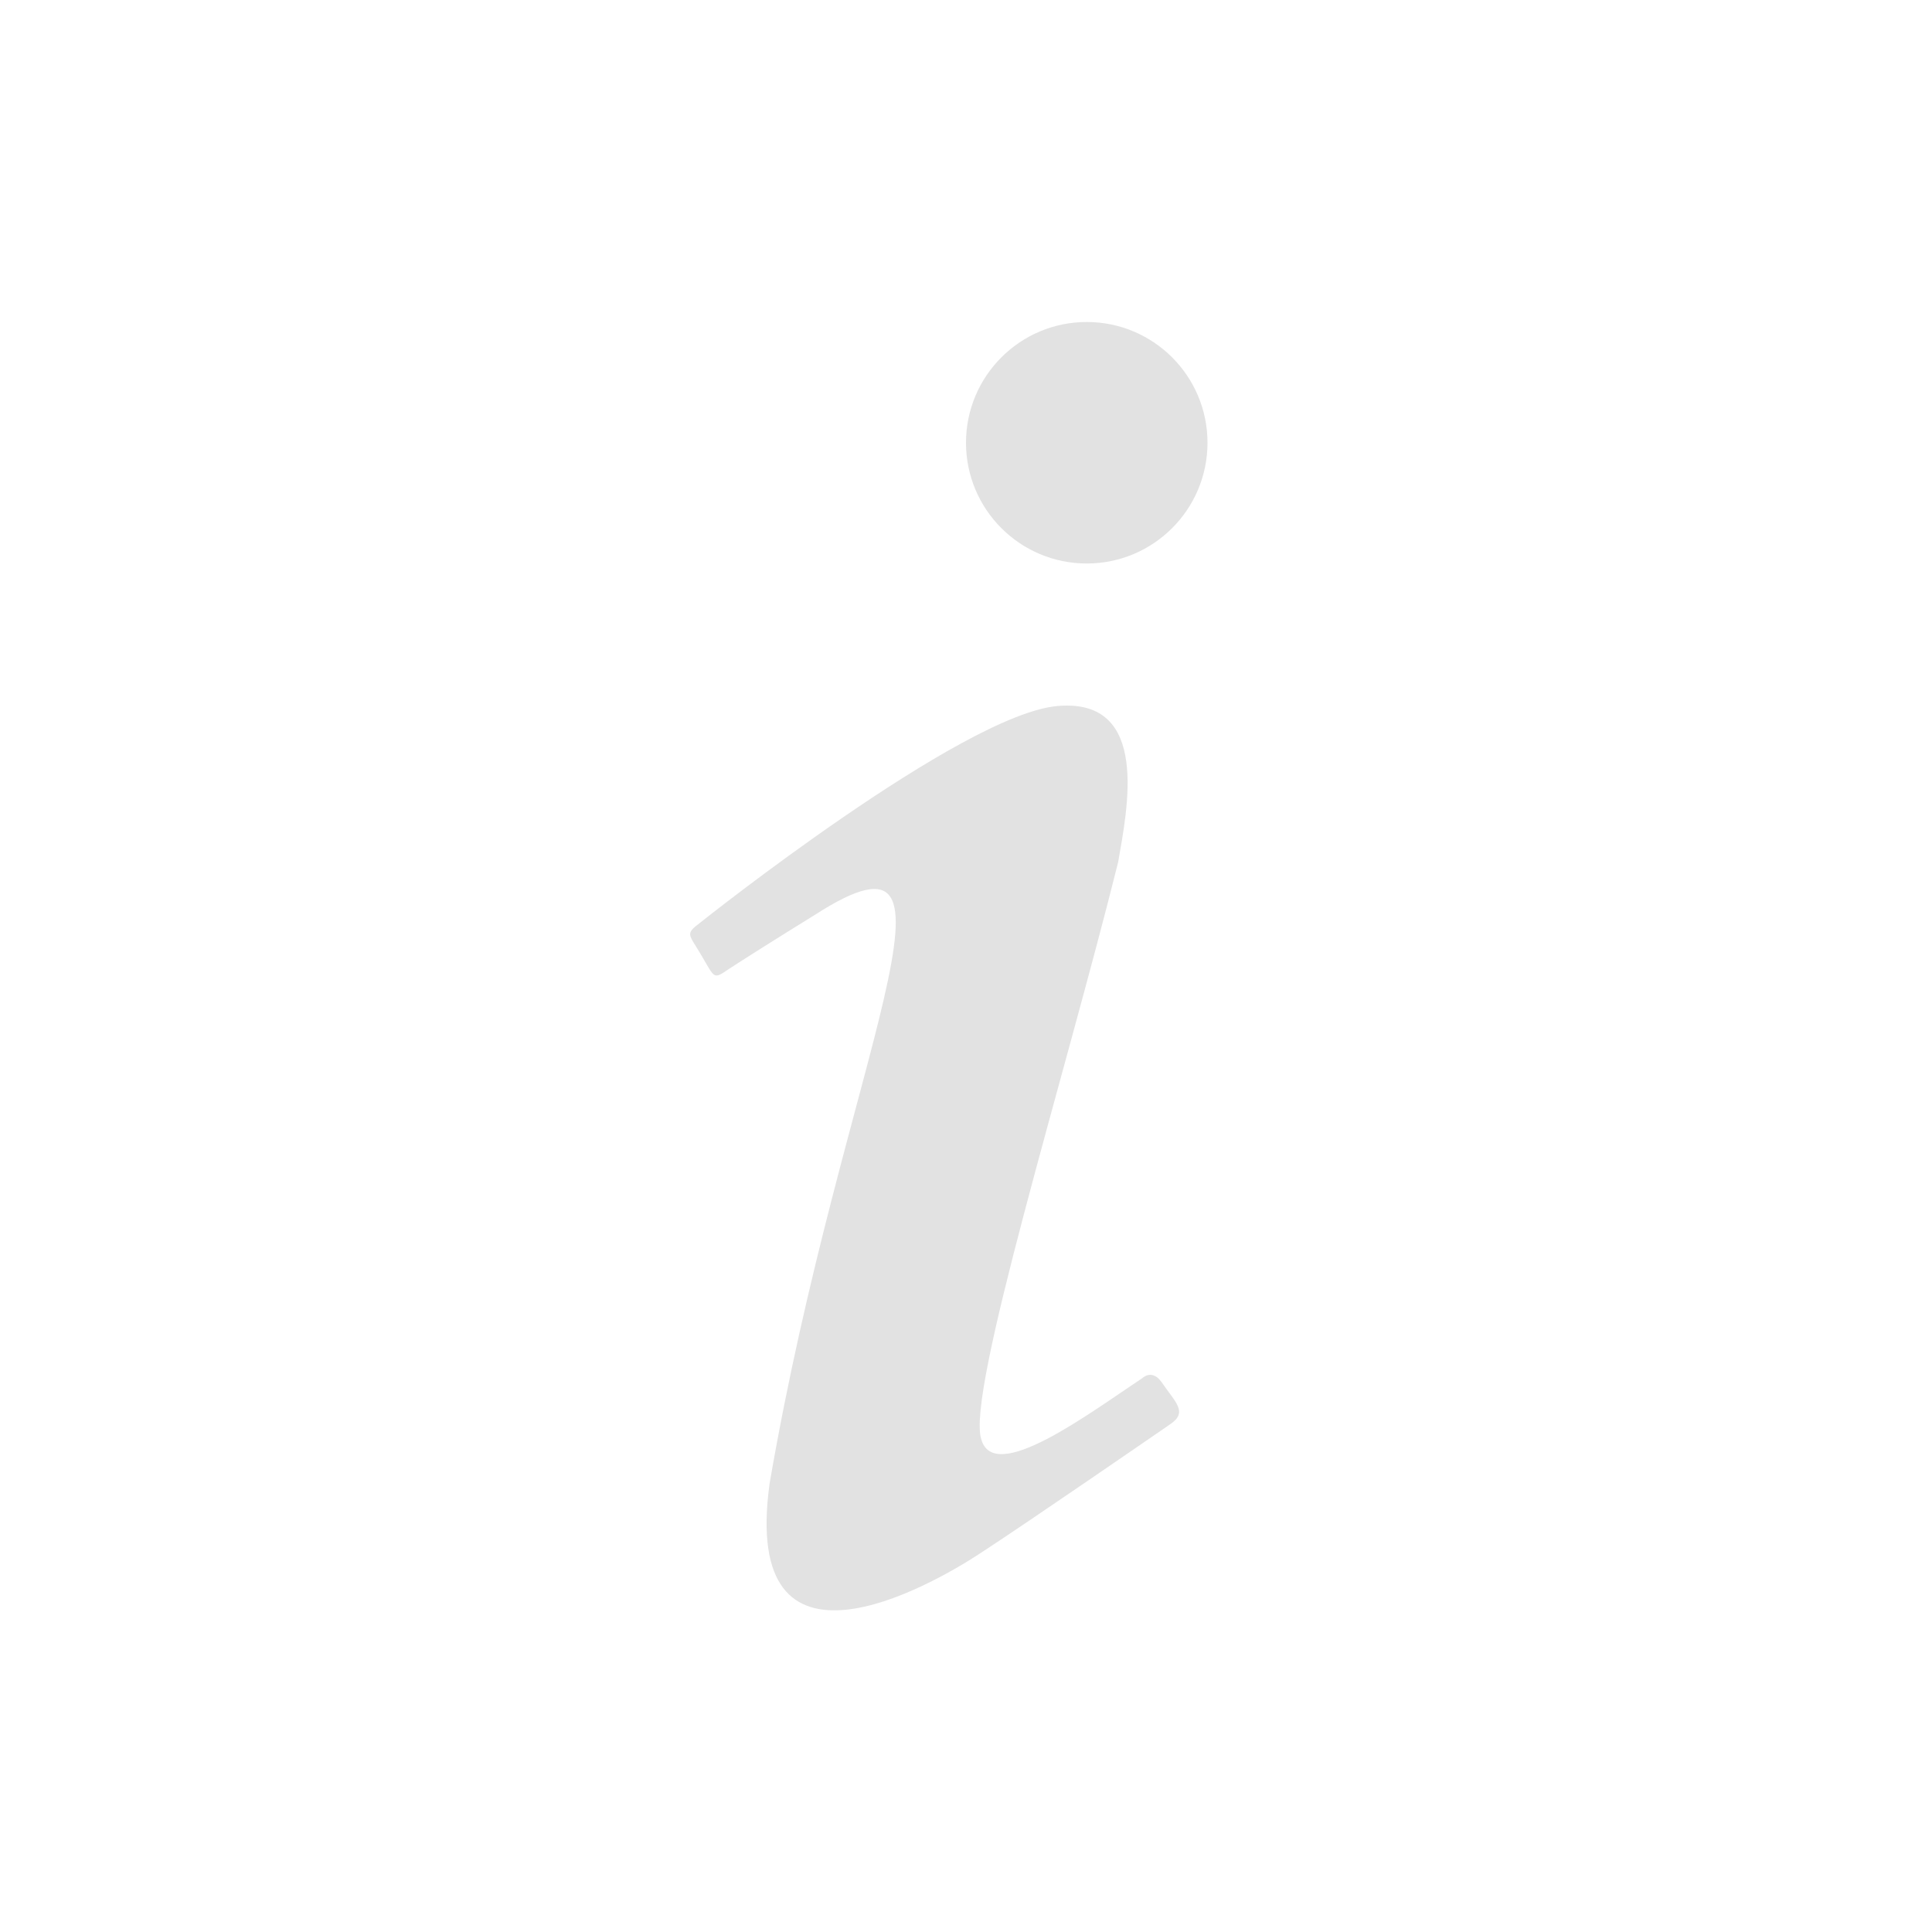
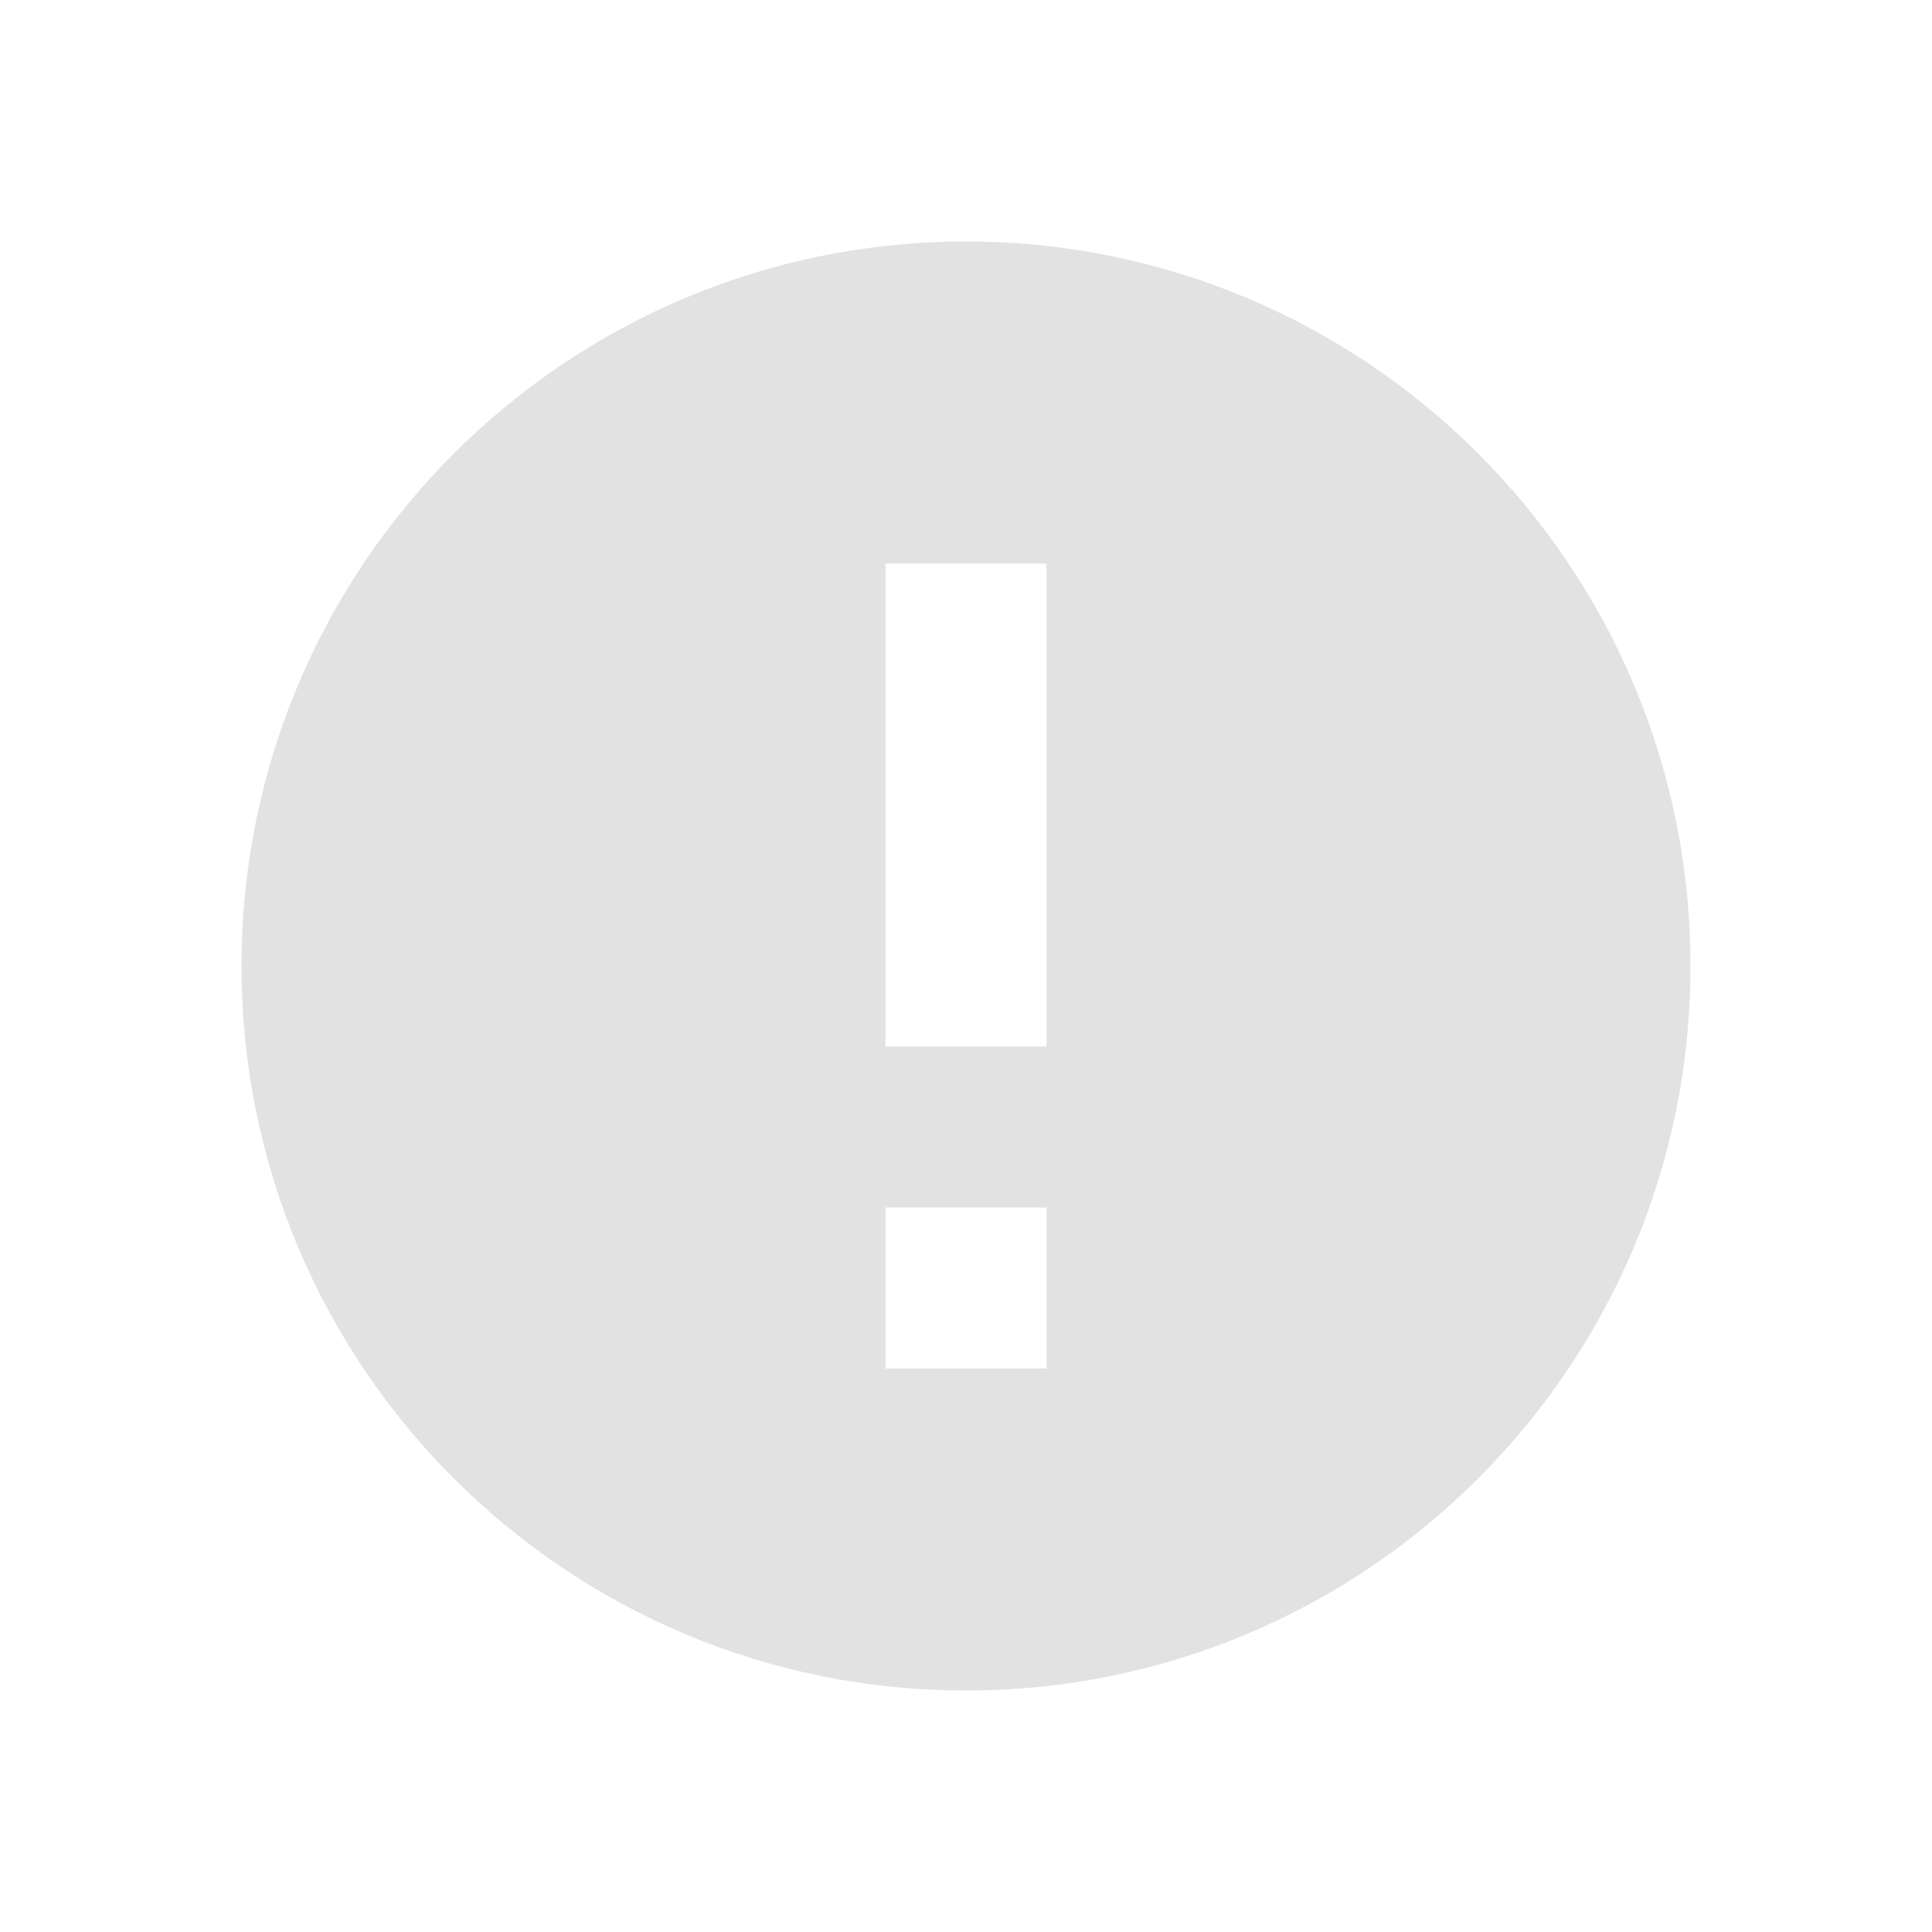
<svg xmlns="http://www.w3.org/2000/svg" version="1.1" width="24" height="24" viewBox="0 0 24 24" id="svg1022">
  <defs id="defs1026" />
-   <path d="M13.5,4A1.5,1.5 0 0,0 12,5.5A1.5,1.5 0 0,0 13.5,7A1.5,1.5 0 0,0 15,5.5A1.5,1.5 0 0,0 13.5,4M13.14,8.77C11.95,8.87 8.7,11.46 8.7,11.46C8.5,11.61 8.56,11.6 8.72,11.88C8.88,12.15 8.86,12.17 9.05,12.04C9.25,11.91 9.58,11.7 10.13,11.36C12.25,10 10.47,13.14 9.56,18.43C9.2,21.05 11.56,19.7 12.17,19.3C12.77,18.91 14.38,17.8 14.54,17.69C14.76,17.54 14.6,17.42 14.43,17.17C14.31,17 14.19,17.12 14.19,17.12C13.54,17.55 12.35,18.45 12.19,17.88C12,17.31 13.22,13.4 13.89,10.71C14,10.07 14.3,8.67 13.14,8.77Z" id="path1020" style="fill:#e2e2e2" />
+   <path d="m 11,15 h 2 v 2 h -2 v -2 m 0,-8 h 2 V 13 H 11 V 7 m 1,-4 c -4.971,0 -9,4.029 -9,9 0,4.971 4.029,9 9,9 4.971,0 9,-4.029 9,-9 0,-4.971 -4.029,-9 -9,-9" id="path955" style="font-variation-settings:normal;opacity:1;vector-effect:none;fill:#e2e2e2;fill-opacity:1;stroke-width:1;stroke-linecap:butt;stroke-linejoin:miter;stroke-miterlimit:4;stroke-dasharray:none;stroke-dashoffset:0;stroke-opacity:1;-inkscape-stroke:none;stop-color:#000000;stop-opacity:1" />
</svg>
